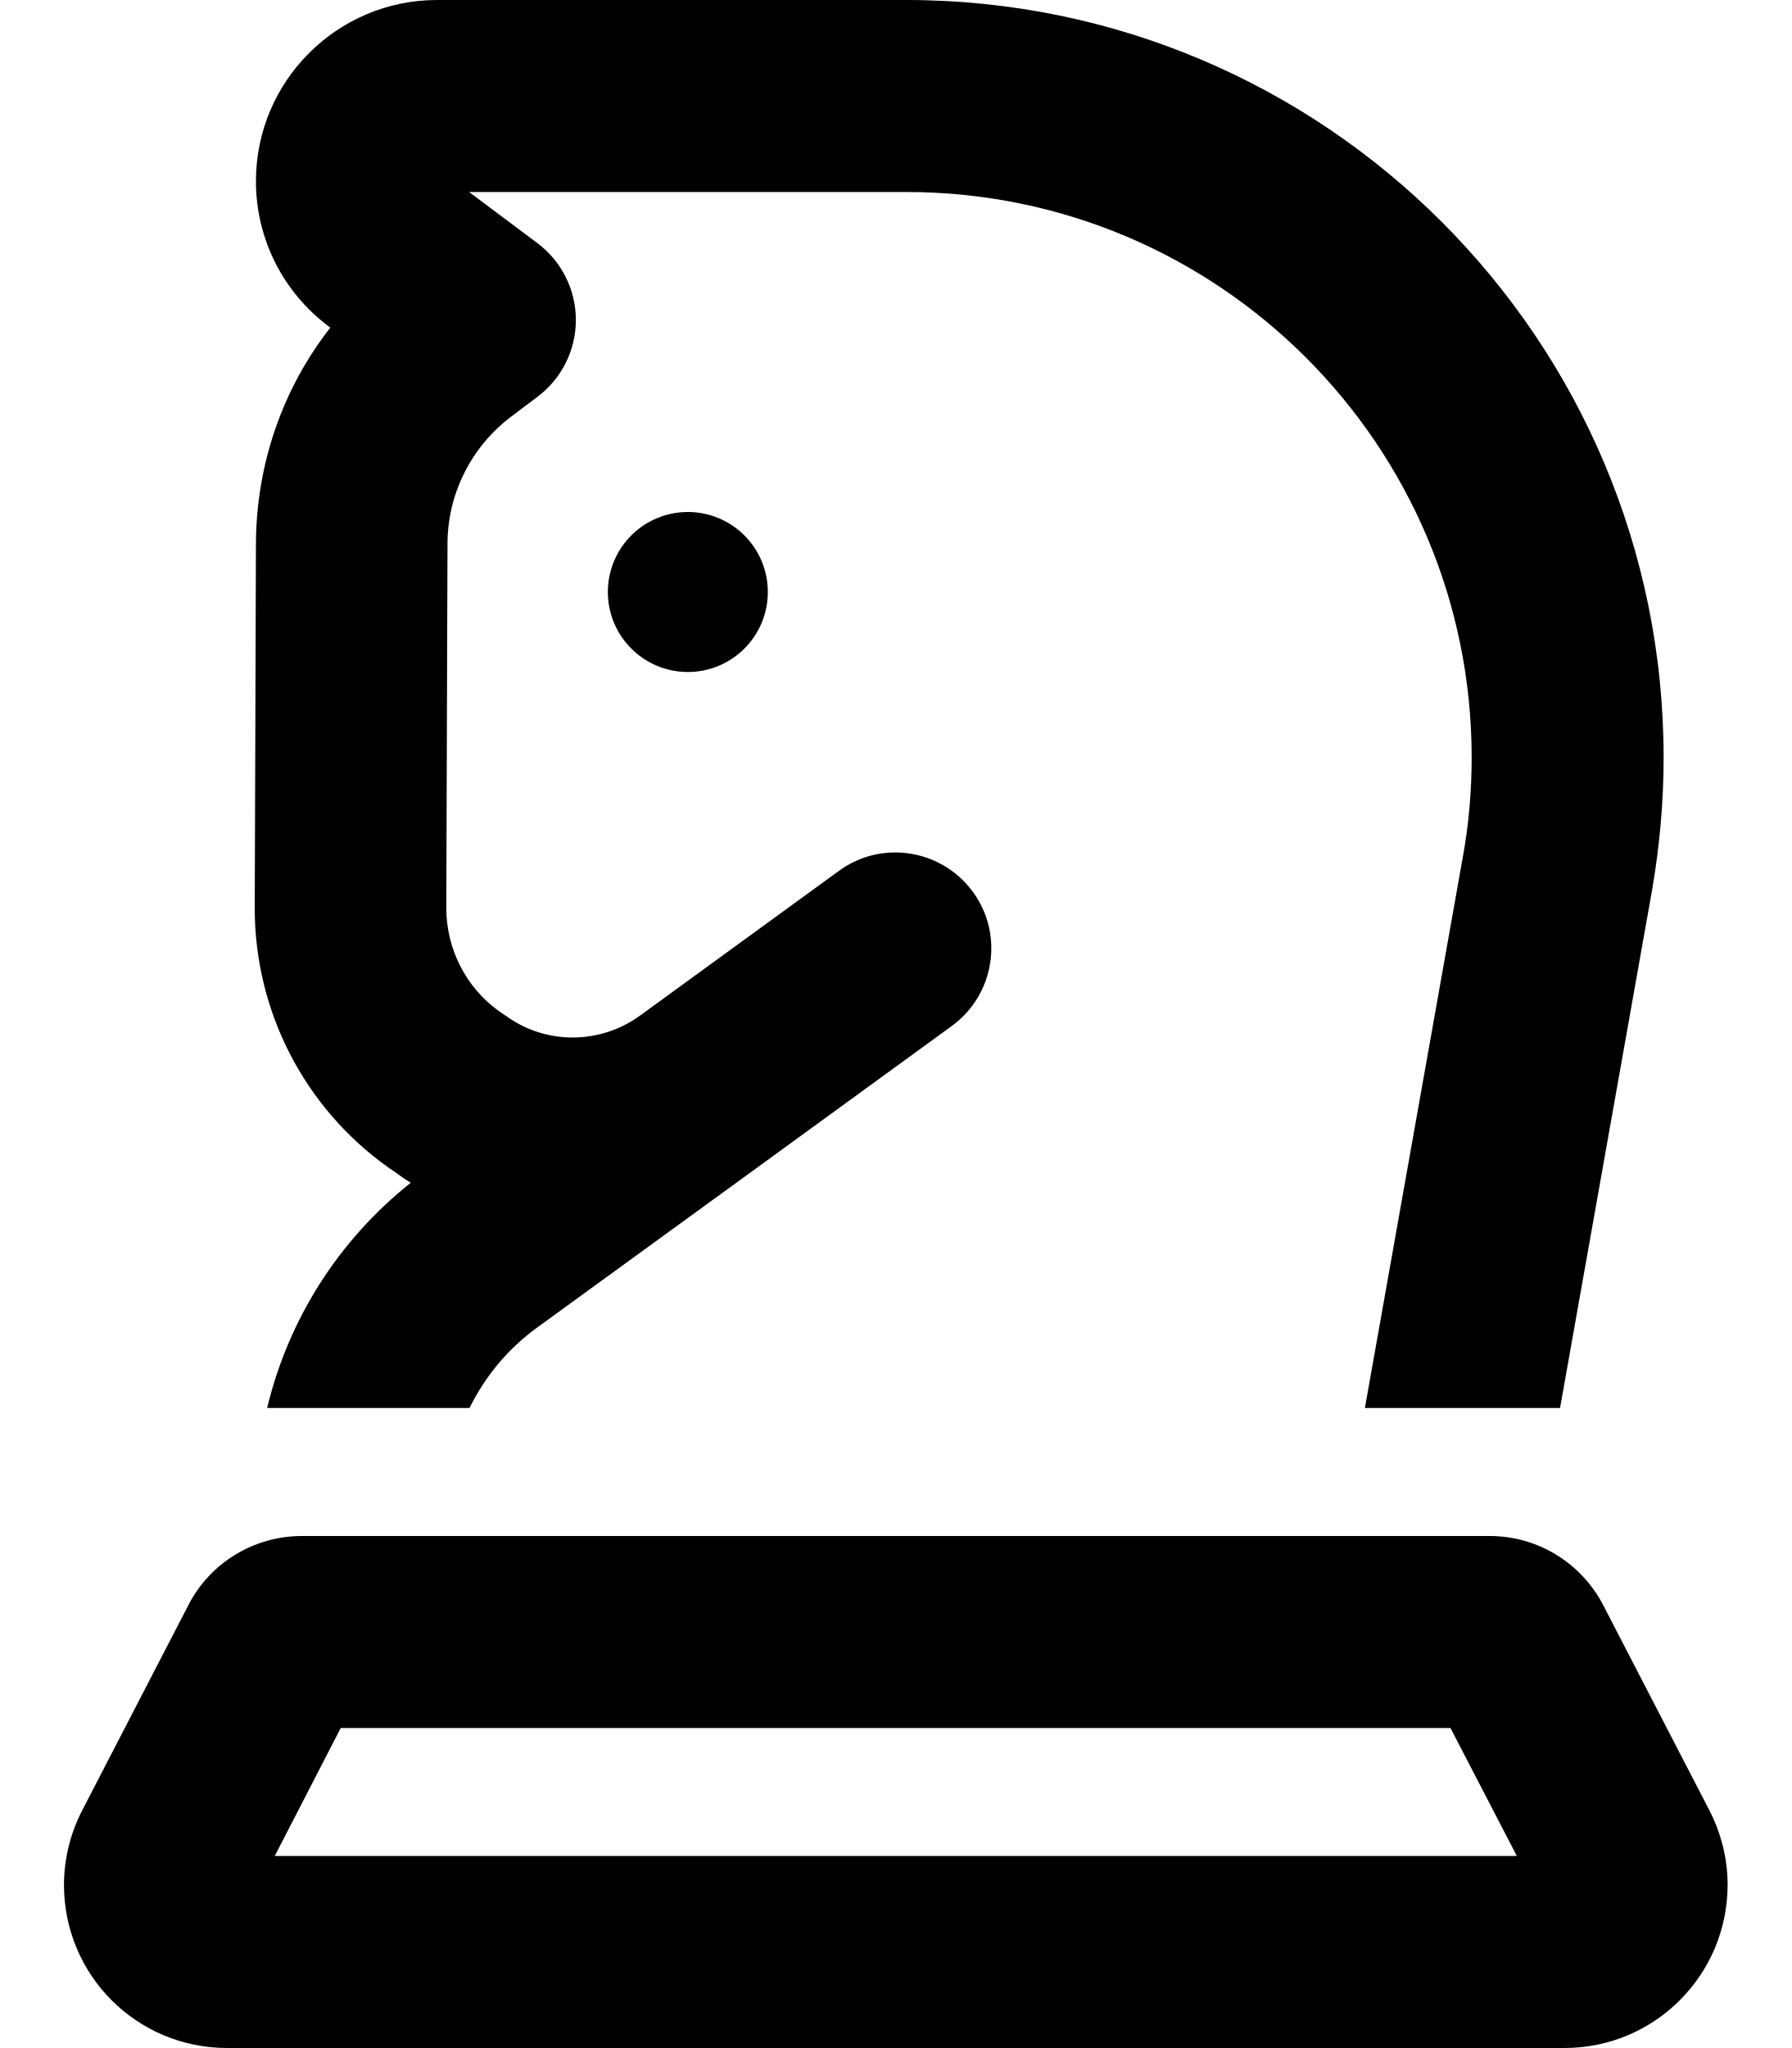
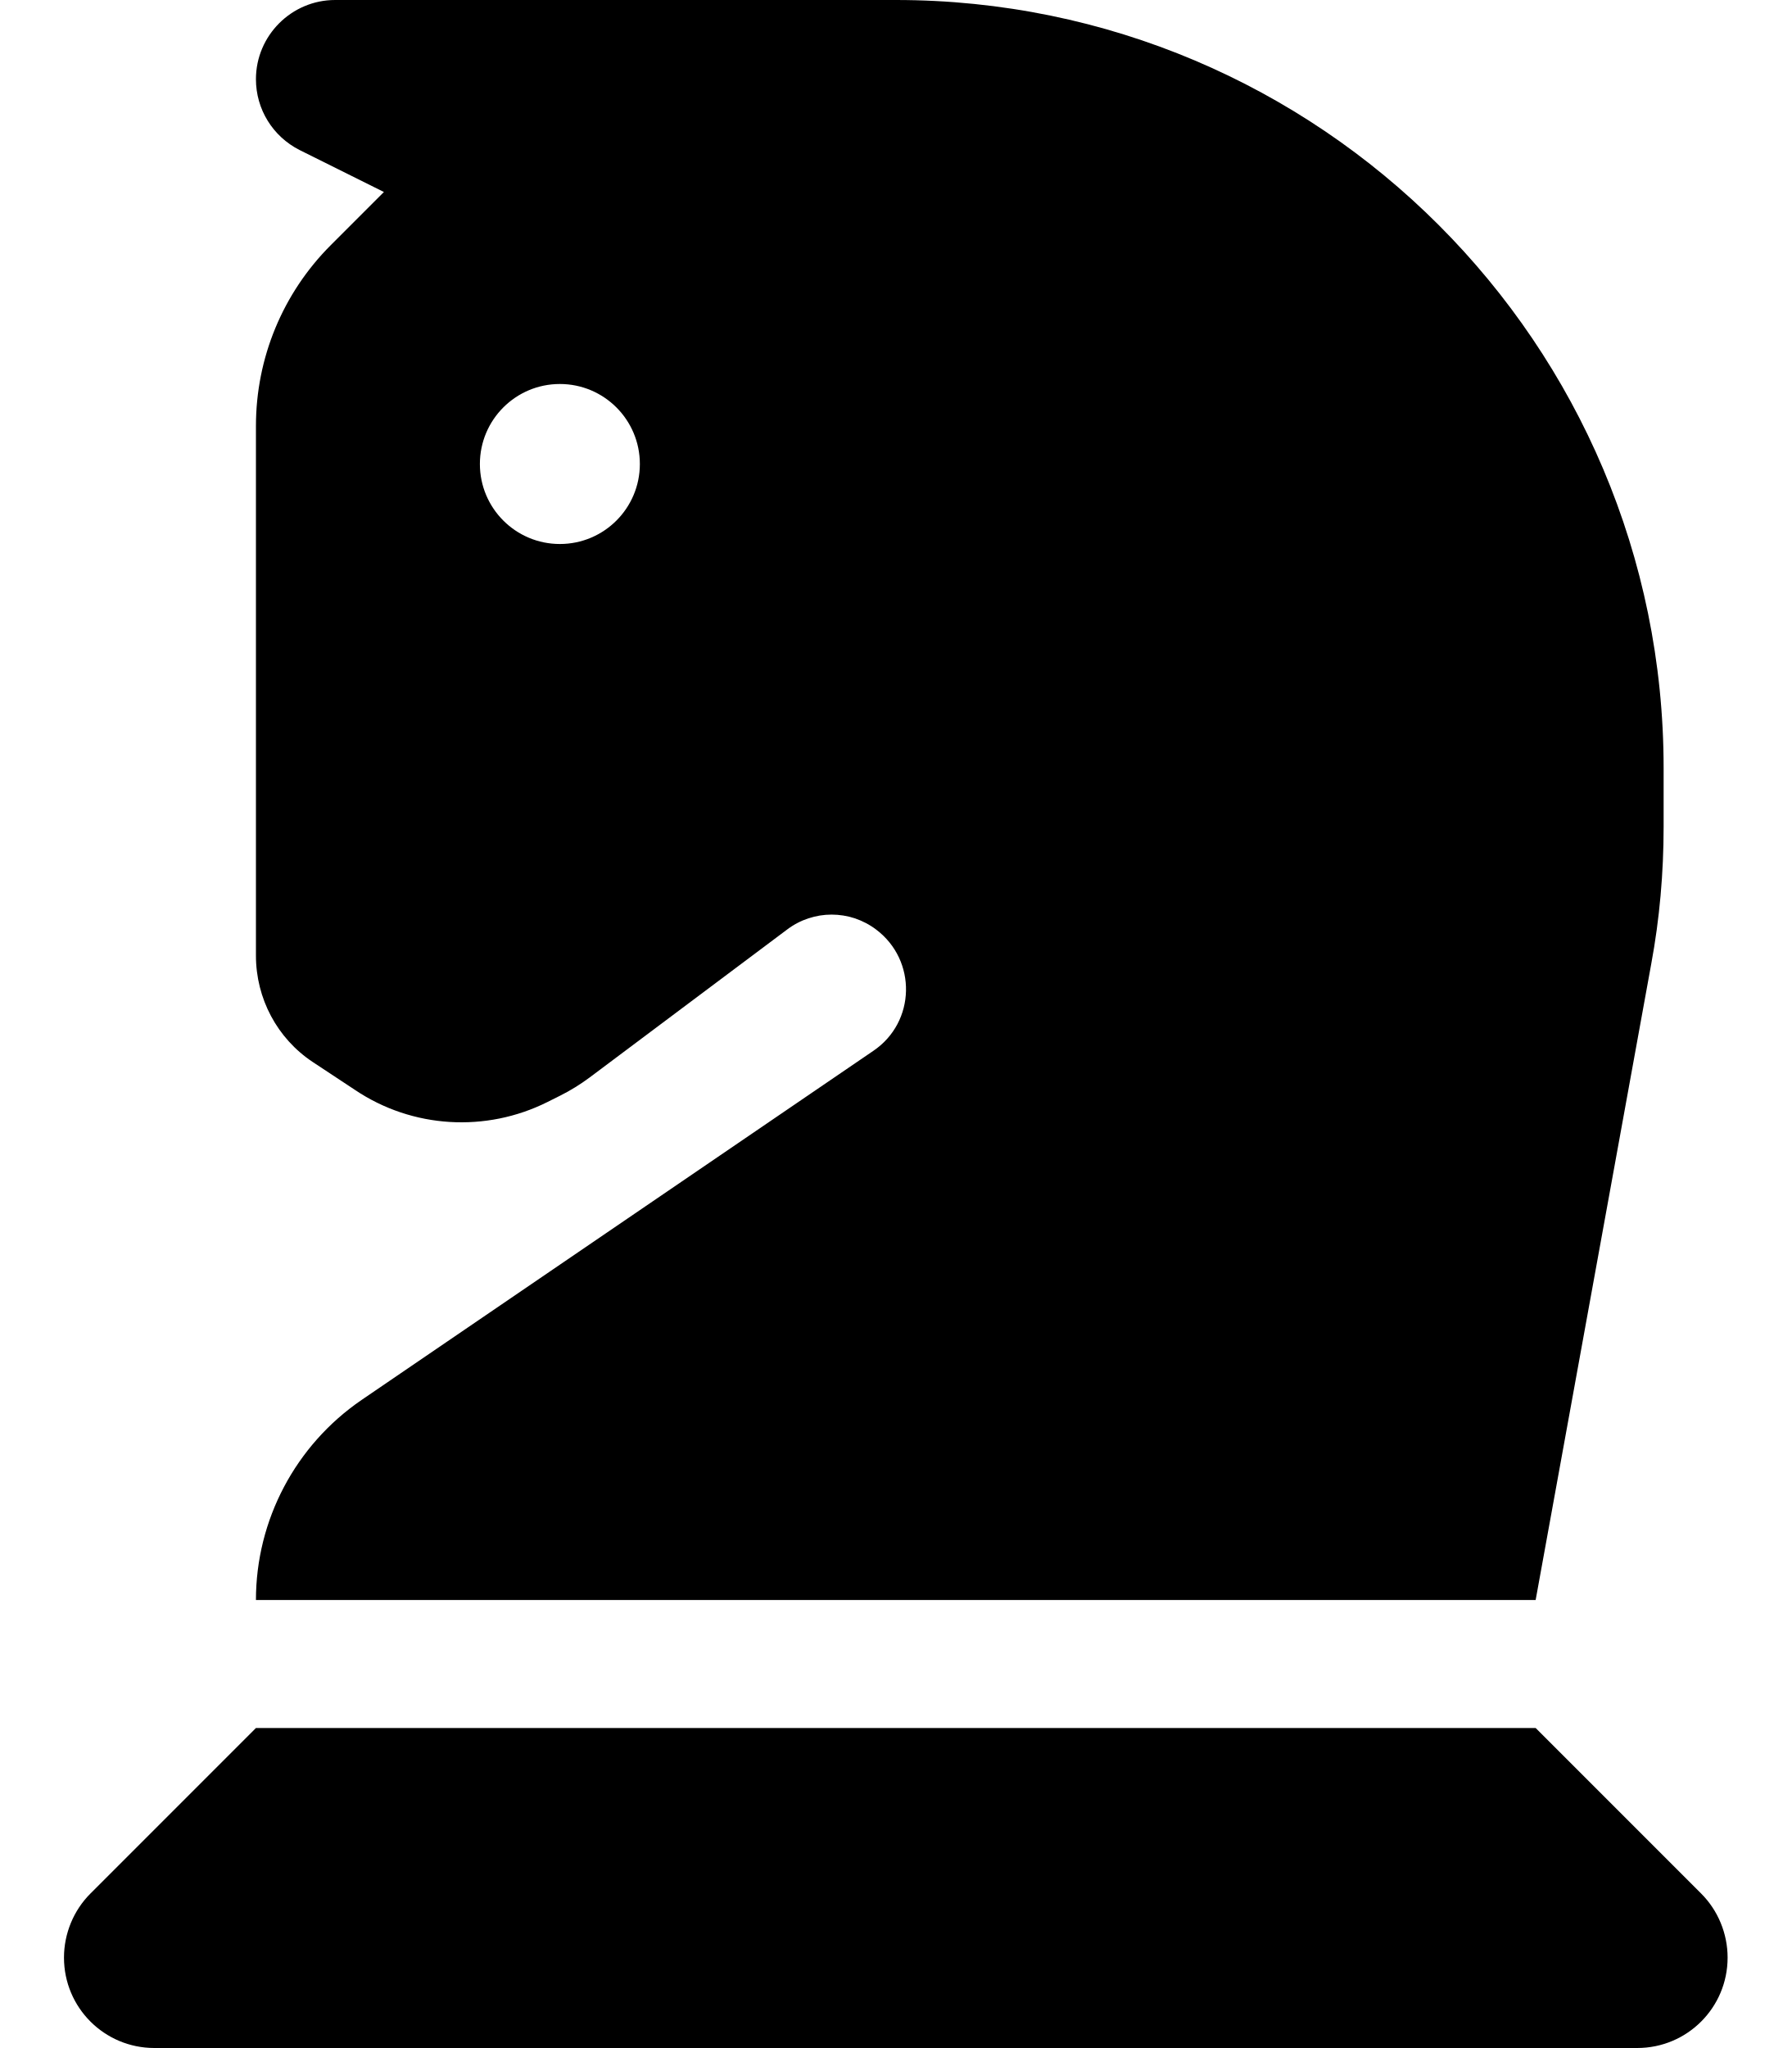
<svg xmlns="http://www.w3.org/2000/svg" viewBox="0 0 448 512">
-   <path d="M226.6 48H117.3l17.1 12.8c6 4.5 9.6 11.6 9.6 19.2s-3.6 14.7-9.6 19.2l-6.5 4.9c-10 7.5-16 19.3-16 31.9l-.3 91c0 10.2 4.9 19.9 13.2 25.8l1.9 1.3c9.9 7.1 23.3 7 33.2-.1l49.9-36.3c10.7-7.8 25.7-5.4 33.5 5.3s5.4 25.7-5.3 33.5l-49.9 36.3-53.8 39.1c-7.3 5.3-13 12.2-16.9 20.1H66.8c5.3-22.1 17.8-41.9 35.9-56.3c-1.3-.8-2.6-1.7-3.8-2.6L97 291.8c-21-15-33.4-39.2-33.3-65l.3-91c.1-19.8 6.7-38.7 18.6-53.9l-.4-.3C70.7 73 64 59.6 64 45.3C64 20.3 84.3 0 109.3 0H226.6C331.2 0 416 84.8 416 189.4c0 11.1-1 22.2-2.9 33.2L390.1 352H341.3l24.5-137.8c1.5-8.2 2.2-16.5 2.2-24.8C368 111.3 304.7 48 226.6 48zM85.2 432L68.7 464H379.3l-16.6-32H85.2zm315.7-30.7l26.5 51.2c3 5.8 4.6 12.2 4.6 18.7c0 22.5-18.2 40.8-40.8 40.8H56.8C34.2 512 16 493.8 16 471.2c0-6.5 1.6-12.9 4.6-18.7l26.5-51.2C52.5 390.7 63.5 384 75.5 384h297c12 0 22.9 6.7 28.4 17.3zM172 128a20 20 0 1 1 0 40 20 20 0 1 1 0-40z" />
+   <path d="M96 48L82.7 61.3C70.7 73.3 64 89.5 64 106.5V238.9c0 10.7 5.3 20.7 14.2 26.6l10.6 7c14.3 9.6 32.7 10.7 48.1 3l3.2-1.6c2.6-1.3 5-2.8 7.3-4.5l49.4-37c6.6-5 15.7-5 22.3 0c10.2 7.7 9.9 23.1-.7 30.3L90.4 350C73.9 361.3 64 380 64 400H384l28.9-159c2.1-11.3 3.1-22.8 3.1-34.3V192C416 86 330 0 224 0H83.8C72.9 0 64 8.9 64 19.8c0 7.5 4.2 14.3 10.9 17.7L96 48zm24 68a20 20 0 1 1 40 0 20 20 0 1 1 -40 0zM22.6 473.4c-4.2 4.2-6.6 10-6.6 16C16 501.9 26.1 512 38.6 512H409.4c12.5 0 22.6-10.1 22.6-22.6c0-6-2.4-11.8-6.6-16L384 432H64L22.6 473.4z" />
</svg>
